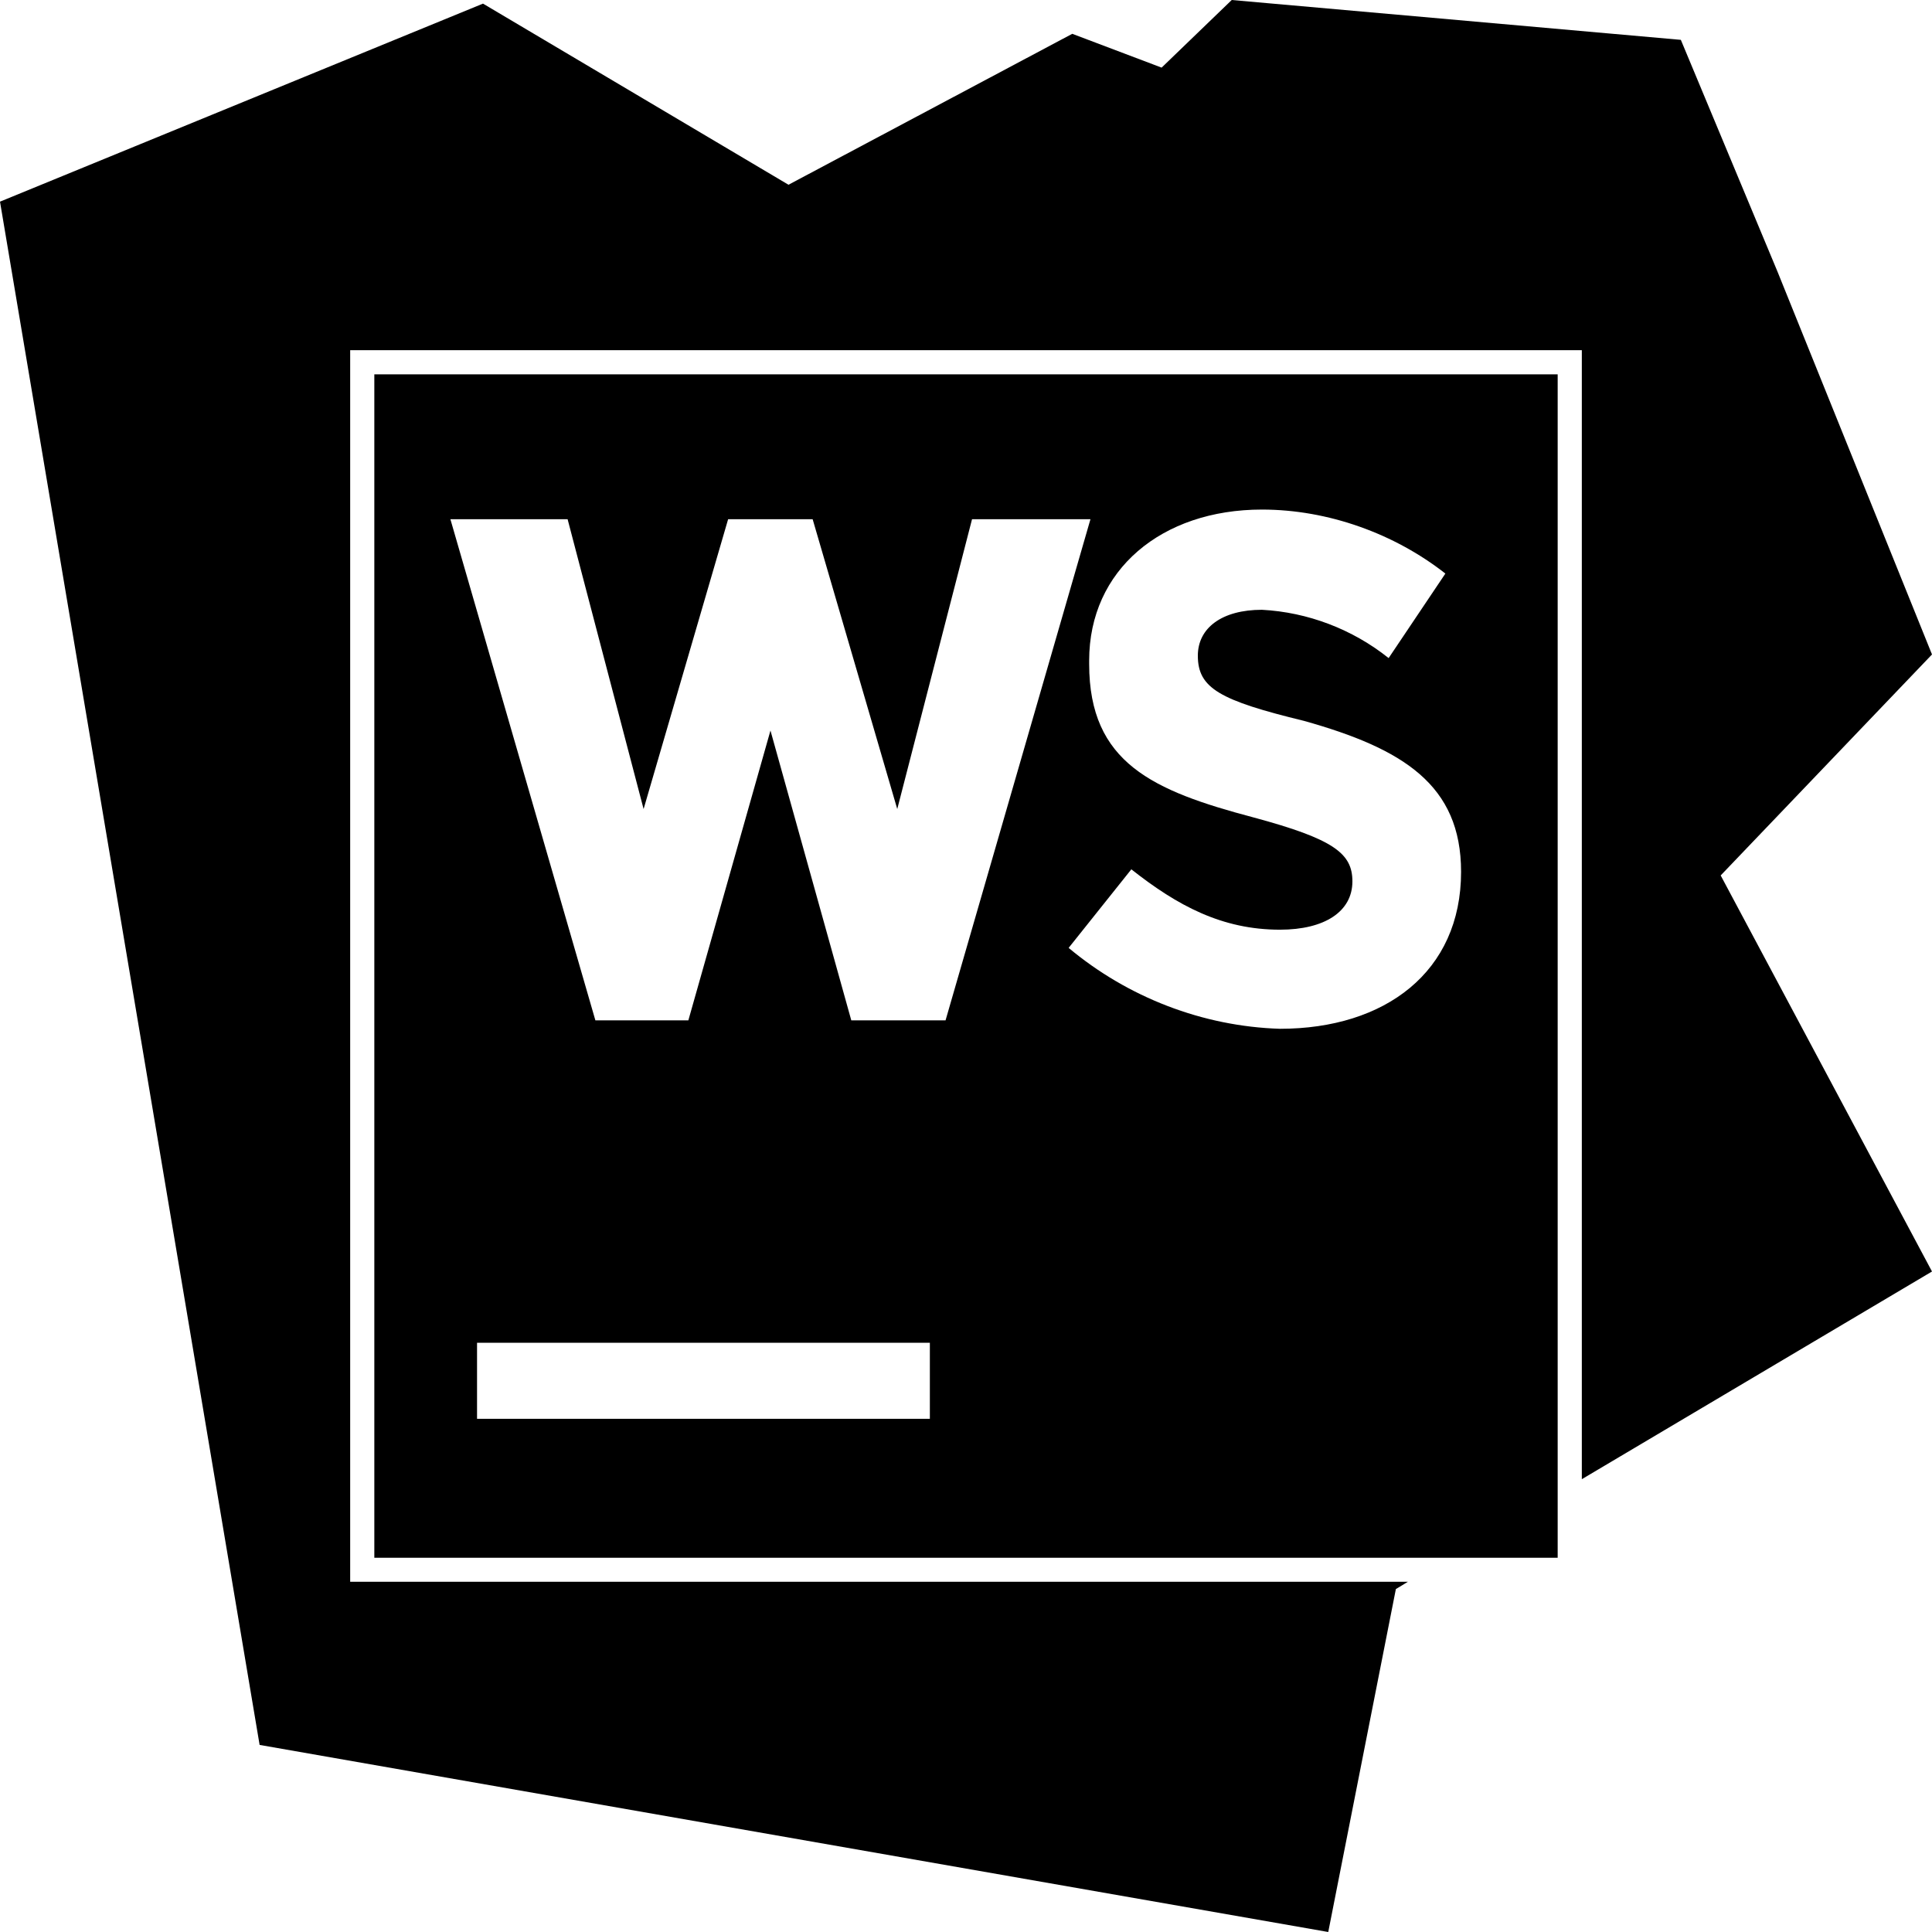
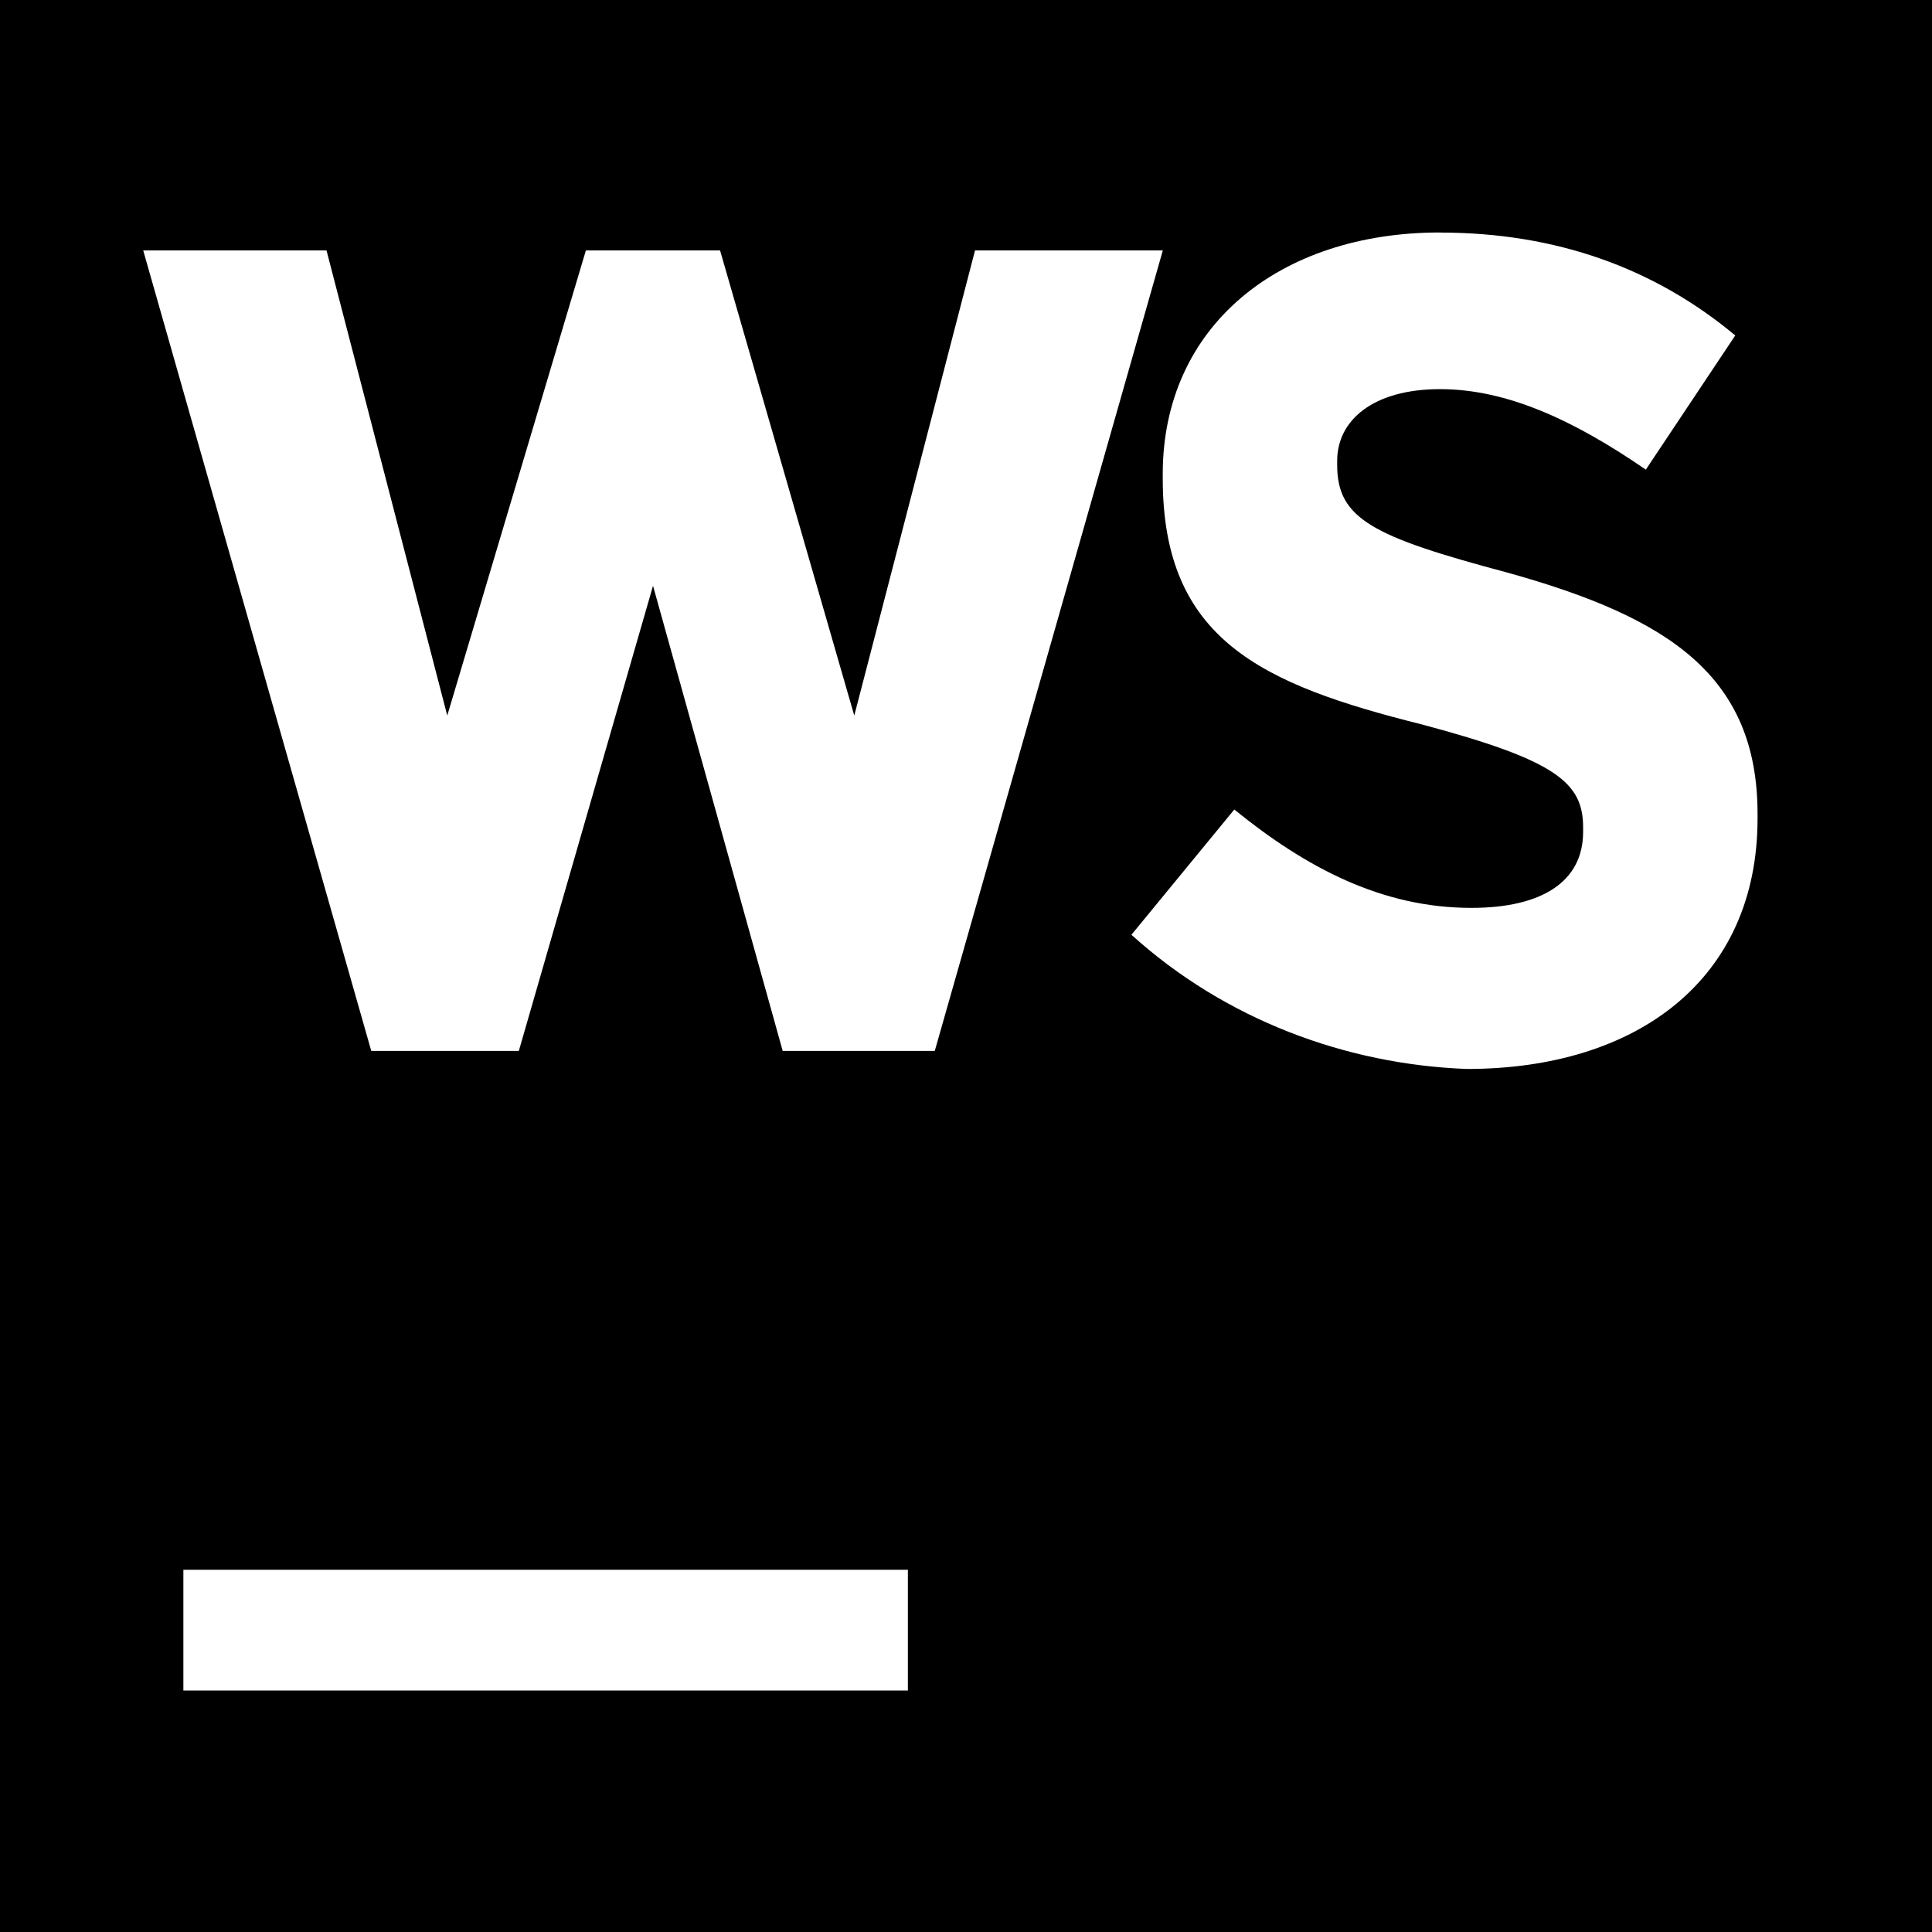
<svg xmlns="http://www.w3.org/2000/svg" role="img" viewBox="0 0 24 24">
-   <path d="M4.65 19.351h14.7V4.65H4.65v14.701zm6.901-1.726H5.926v-.945h5.625v.945zM15.676 6.33c.824 0 1.648.3 2.279.795l-.705 1.05c-.449-.359-1.005-.57-1.574-.6-.496 0-.796.225-.796.57 0 .404.271.555 1.319.81 1.231.345 1.951.795 1.951 1.875 0 1.245-.945 1.95-2.25 1.95-.961-.03-1.891-.391-2.625-1.005l.779-.976c.57.45 1.125.75 1.846.75.555 0 .9-.225.9-.6 0-.346-.227-.525-1.23-.795-1.246-.33-2.04-.676-2.04-1.905v-.044c0-1.125.9-1.875 2.146-1.875zm-8.625.12l.944 3.6 1.05-3.6h1.05l1.051 3.6.929-3.6h1.471l-1.8 6.225h-1.171l-1.004-3.6-1.02 3.6H7.396L5.595 6.45h1.456zM24 8.13l-1.919-4.755L20.88.495 15.301 0l-.871.84-1.11-.42-3.525 1.875L6 .045l-6 2.46 3.225 19.171L16.5 24l.84-4.26.15-.091H4.35V4.35h15.3v14.025l4.35-2.58-2.625-4.92" />
+   <path d="M0 0v24h24V0H0zm17.889 2.889c1.444 0 2.667.444 3.667 1.278l-1.111 1.667c-.889-.611-1.722-1-2.556-1s-1.278.389-1.278.889v.056c0 .667.444.889 2.111 1.333 2 .556 3.111 1.278 3.111 3v.056c0 2-1.5 3.111-3.611 3.111-1.5-.056-3-.611-4.167-1.667l1.278-1.556c.889.722 1.833 1.222 2.944 1.222.889 0 1.389-.333 1.389-.944v-.056c0-.556-.333-.833-2-1.278-2-.5-3.222-1.056-3.222-3.056v-.056c0-1.833 1.444-3 3.444-3zm-16.111.222h2.278l1.5 5.778 1.722-5.778h1.667l1.667 5.778 1.5-5.778h2.333l-2.833 9.944H9.723L8.112 7.277l-1.667 5.778H4.612L1.779 3.111zm.5 16.389h9V21h-9v-1.5z" />
</svg>
